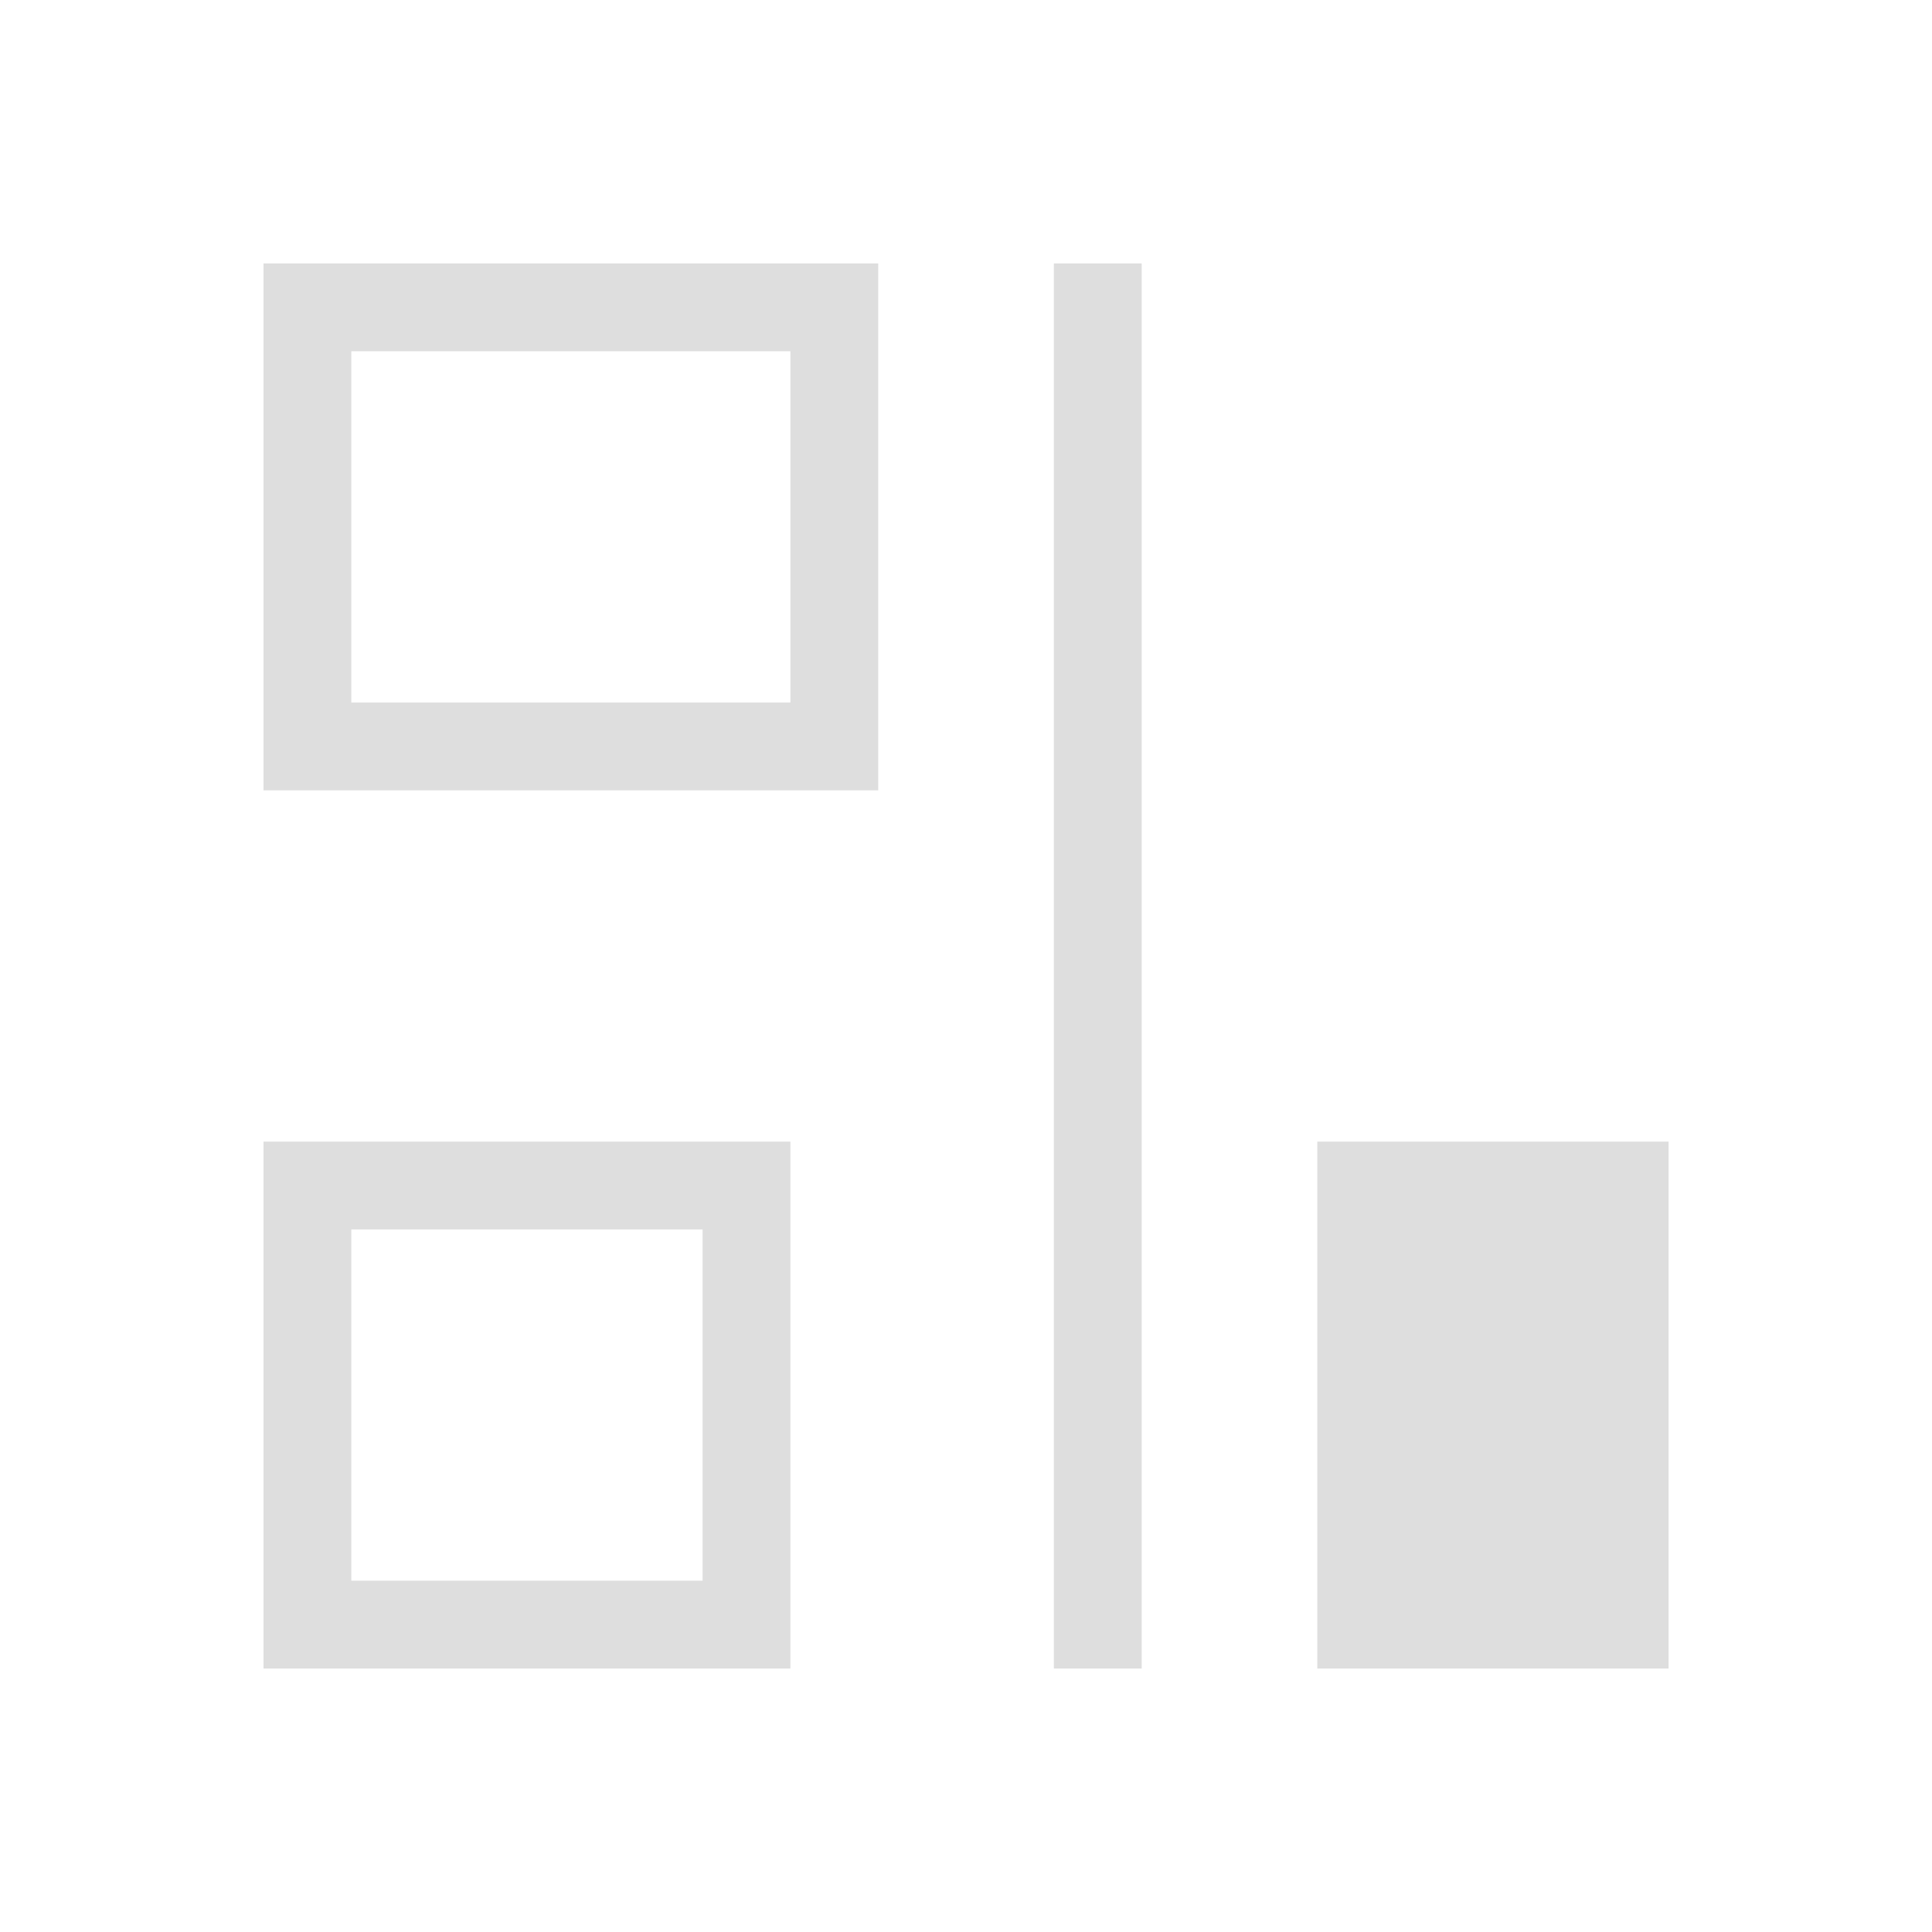
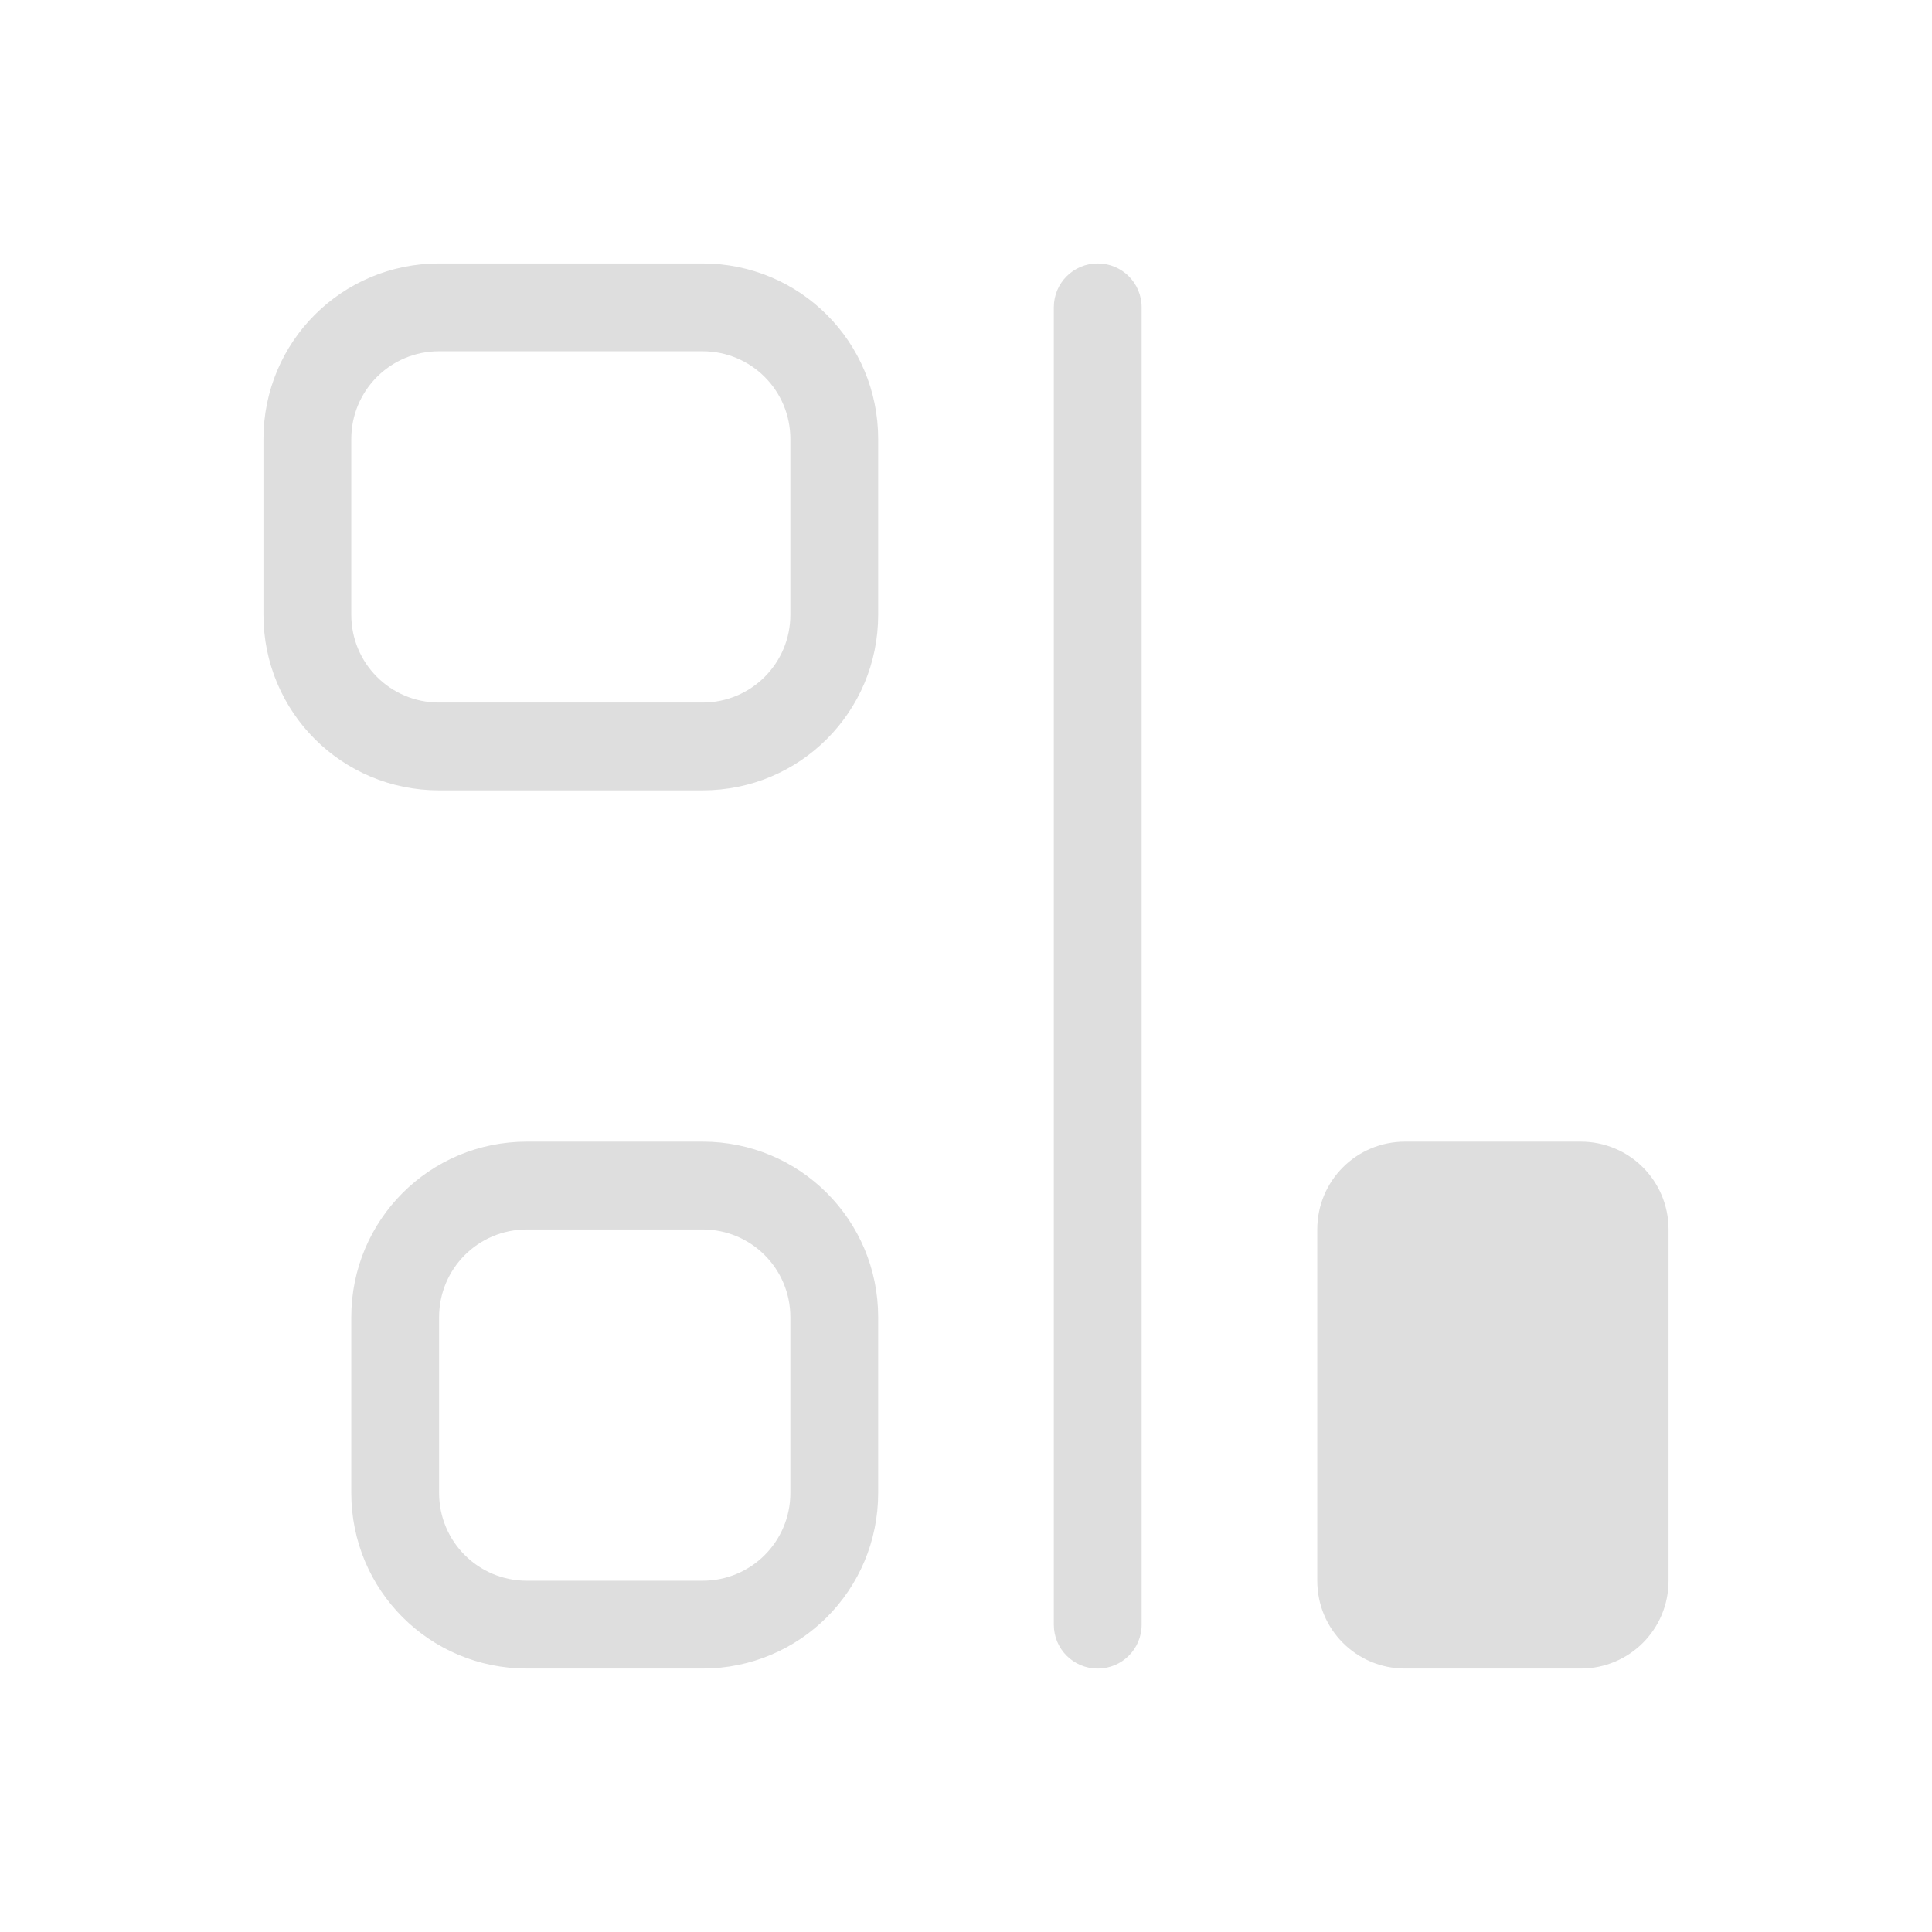
- <svg xmlns="http://www.w3.org/2000/svg" viewBox="0 0 22 22">
-   <defs id="defs3051">
-     <style type="text/css" id="current-color-scheme">
-       .ColorScheme-Text {
+ <svg xmlns="http://www.w3.org/2000/svg" width="22" height="22" version="1.1" viewBox="0 0 22 22">
+   <defs>
+     <style id="current-color-scheme" type="text/css">.ColorScheme-Text {
        color:#dedede;
-       }
-       </style>
+       }</style>
  </defs>
-   <path style="fill:currentColor;fill-opacity:1;stroke:none" d="m572.723 602.119h-1-3v-1-5h1 3zm-6 0h-1v-16h1zm-3-10h-1-6v-1-5h1 6zm-1 10h-1-4-1v-1-4-1h6v5zm0-11v-4h-5v4zm-1 10v-4h-4v4z" transform="translate(-553.7225-583.1193)" class="ColorScheme-Text" />
+   <path class="ColorScheme-Text" d="m3 5c0-1.108 0.892-2 2-2h3c1.108 0 2 0.892 2 2v2c0 1.108-0.892 2-2 2h-3c-1.108 0-2-0.892-2-2zm1 0v2c0 0.554 0.446 1 1 1h3c0.554 0 1-0.446 1-1v-2c0-0.554-0.446-1-1-1h-3c-0.554 0-1 0.446-1 1zm0 10c0-1.108 0.892-2 2-2h2c1.108 0 2 0.892 2 2v2c0 1.108-0.892 2-2 2h-2c-1.108 0-2-0.892-2-2zm1 0v2c0 0.554 0.446 1 1 1h2c0.554 0 1-0.446 1-1v-2c0-0.554-0.446-1-1-1h-2c-0.554 0-1 0.446-1 1zm7-11.5c0-0.277 0.223-0.5 0.5-0.5s0.5 0.223 0.5 0.5v15c0 0.277-0.223 0.5-0.5 0.5s-0.5-0.223-0.5-0.5zm3 10.5c0-0.554 0.446-1 1-1h2c0.554 0 1 0.446 1 1v4c0 0.554-0.446 1-1 1h-2c-0.554 0-1-0.446-1-1z" fill="currentColor" />
</svg>
